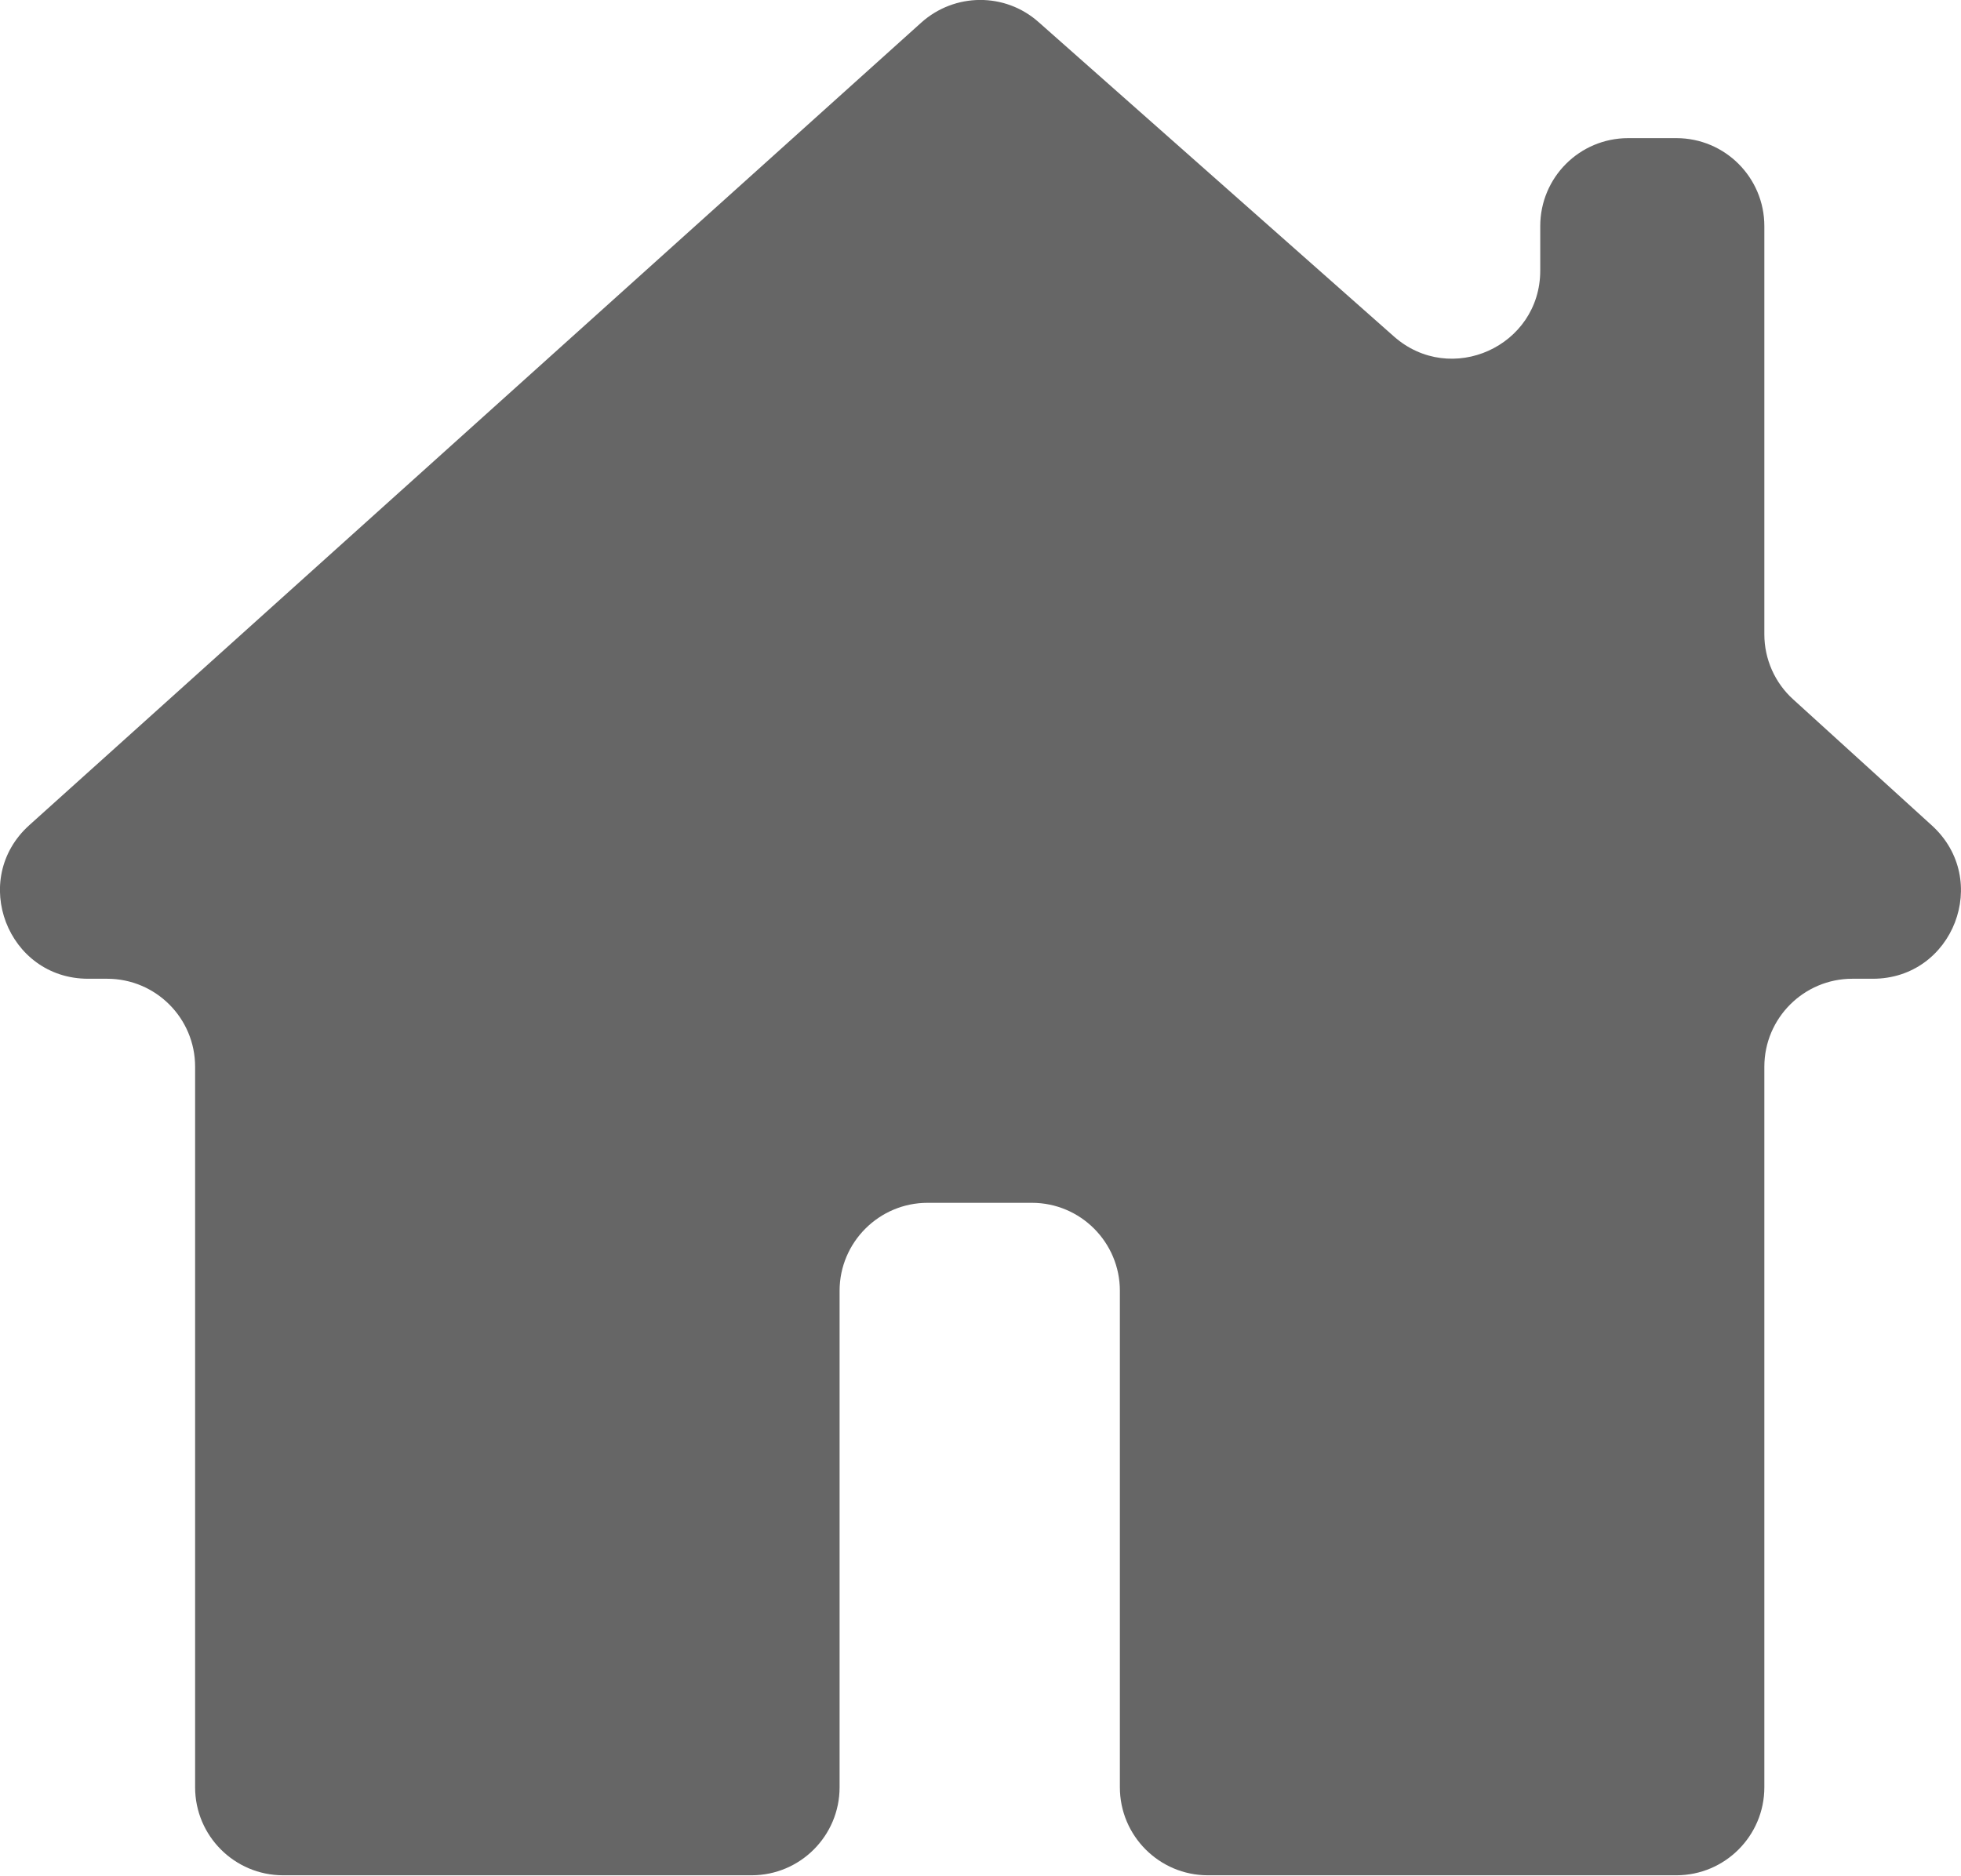
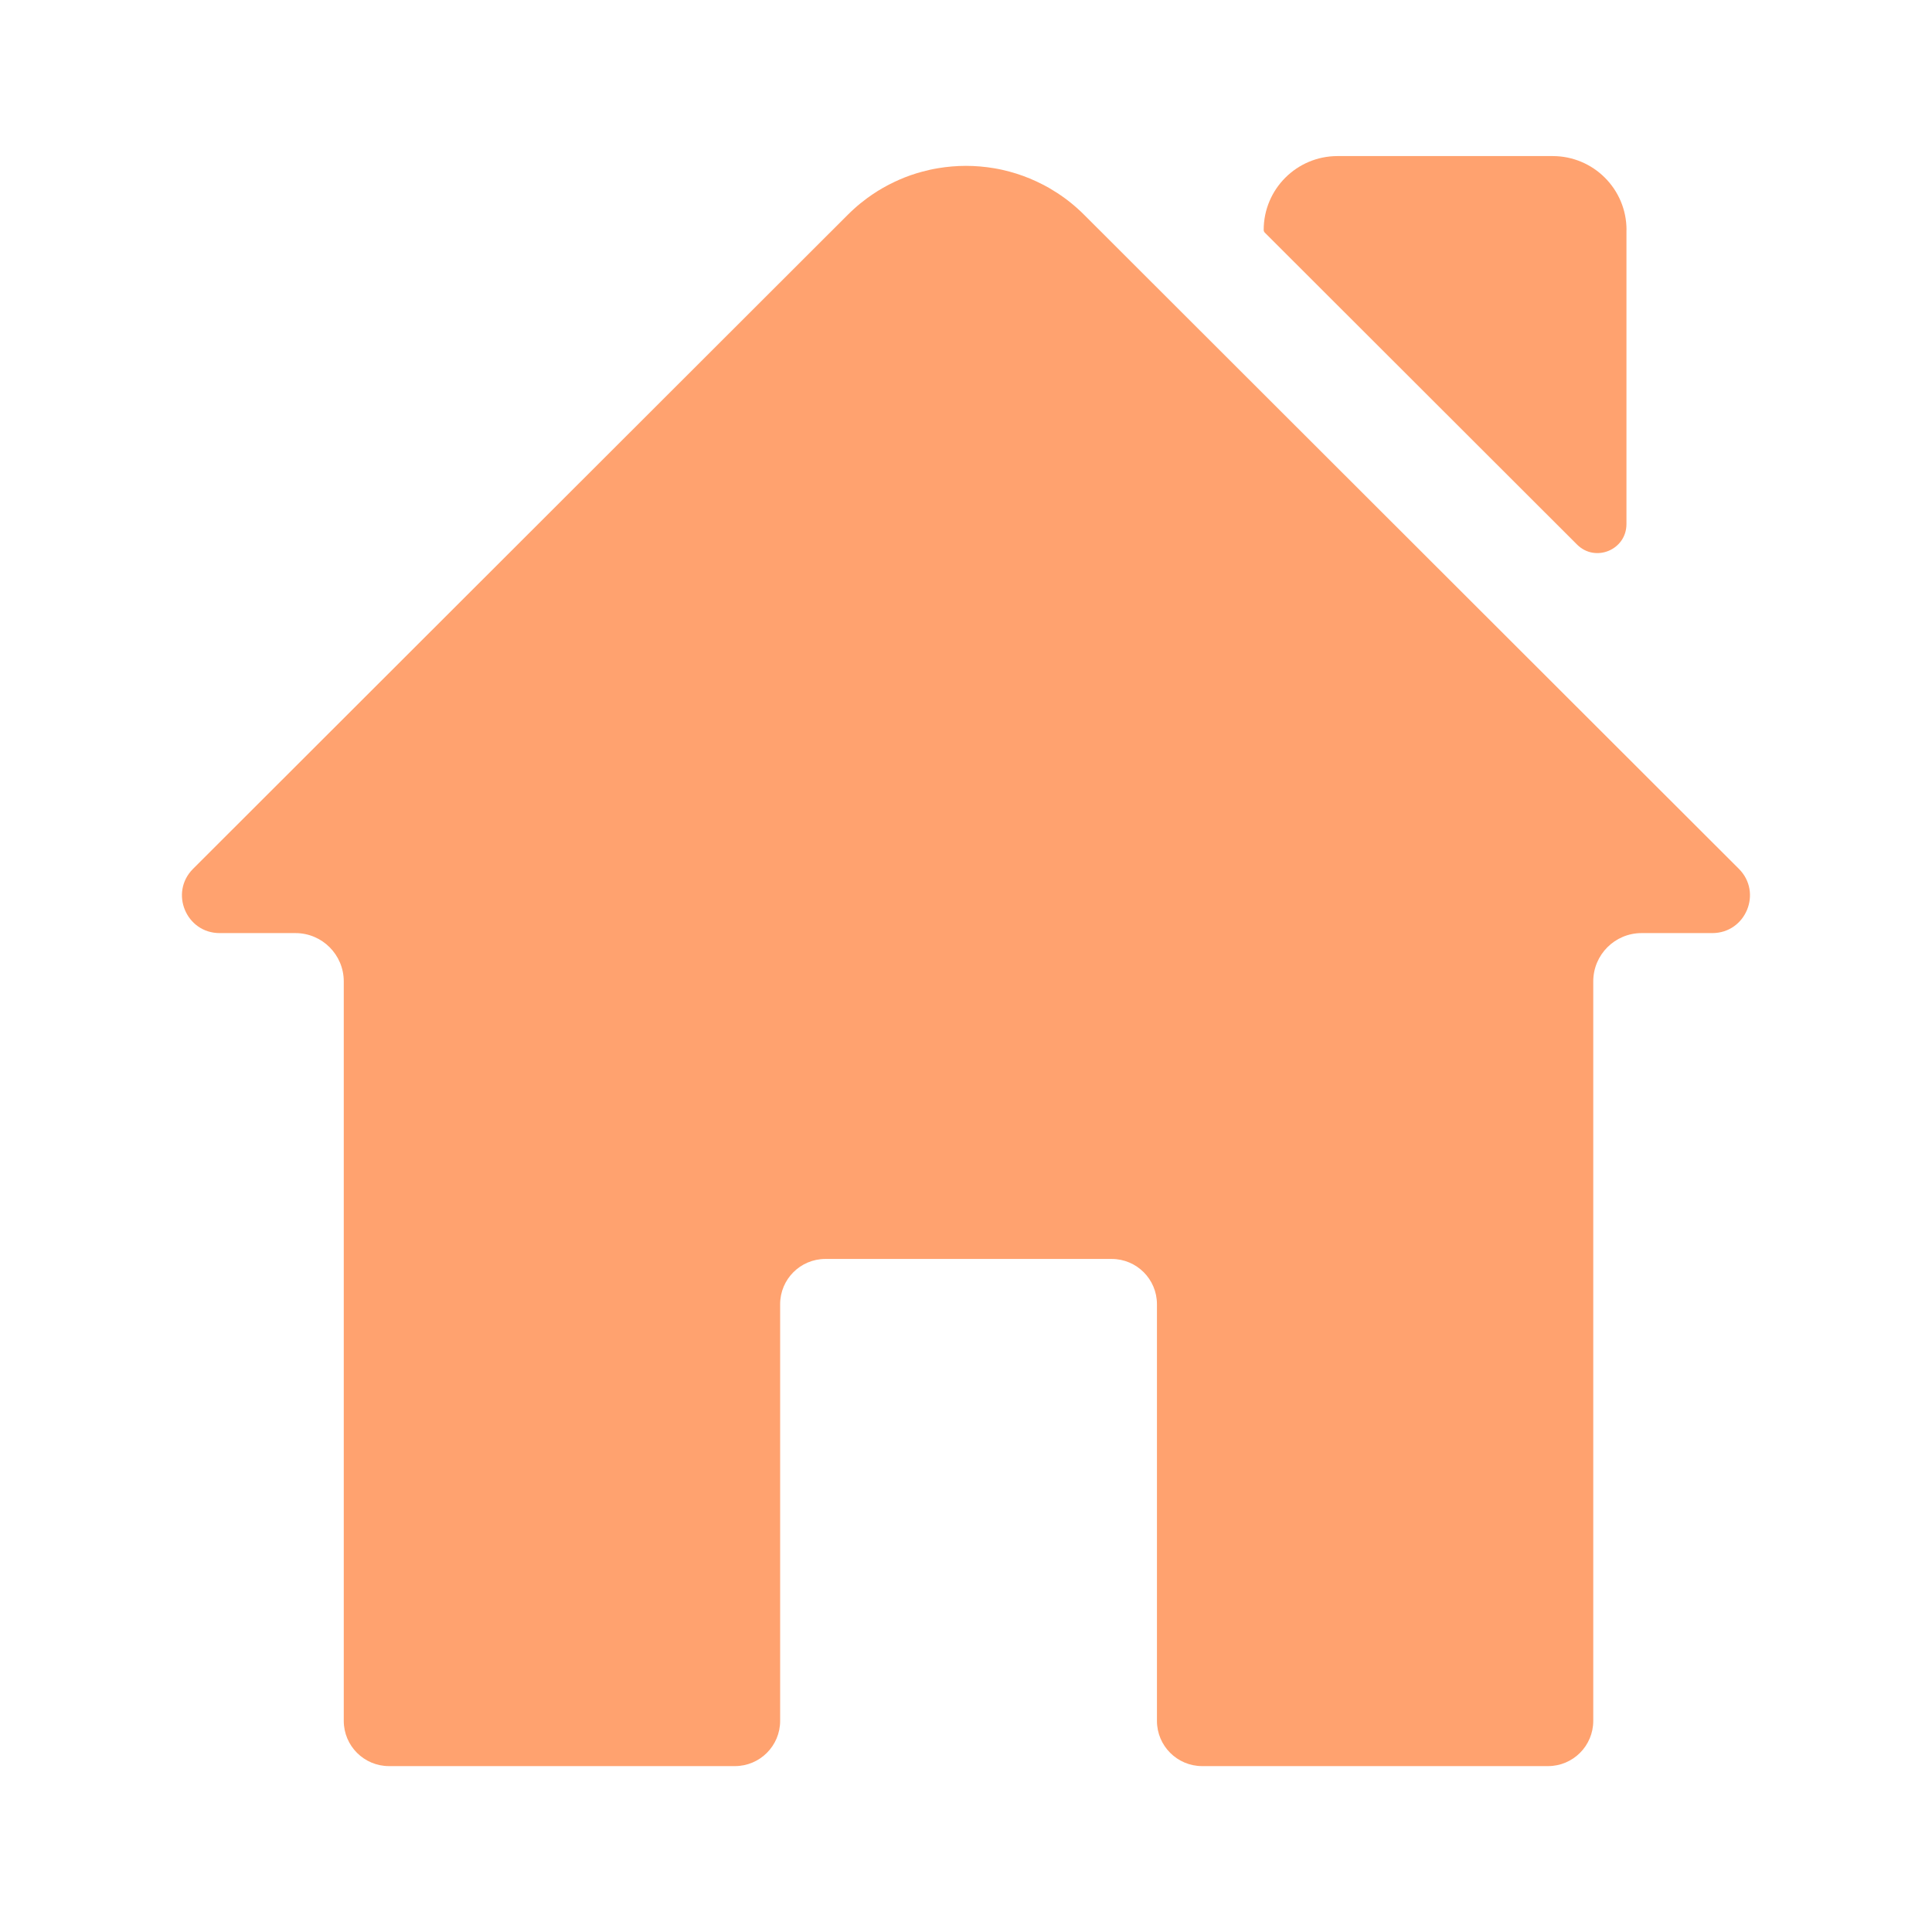
- <svg xmlns="http://www.w3.org/2000/svg" id="Layer_2" data-name="Layer 2" viewBox="0 0 152.87 146.21">
+ <svg xmlns="http://www.w3.org/2000/svg" id="Layer_1" data-name="Layer 1" viewBox="0 0 600 600">
  <defs>
    <style>
      .cls-1 {
-         fill: #666;
+         fill: #ffa26f;
      }
    </style>
  </defs>
-   <g id="Layer_1-2" data-name="Layer 1">
-     <path class="cls-1" d="M146,76.31h-1.6c-3.78,0-6.86,3.07-6.86,6.86v56.18c0,3.78-3.07,6.86-6.86,6.86h-36.52c-3.79,0-6.86-3.08-6.86-6.86v-38.71c0-3.78-3.07-6.86-6.86-6.86h-8.13c-3.78,0-6.86,3.08-6.86,6.86v38.71c0,3.78-3.07,6.86-6.86,6.86H22.07c-3.79,0-6.86-3.08-6.86-6.86v-56.18c0-3.79-3.07-6.86-6.86-6.86h-1.48c-6.29,0-9.26-7.76-4.59-11.97L71.82,1.76c2.6-2.33,6.53-2.36,9.14-.04l27.7,24.51c4.43,3.92,11.41,.78,11.41-5.14v-3.46c0-3.79,3.06-6.86,6.86-6.86h3.75c3.79,0,6.86,3.07,6.86,6.86v31.83c0,1.93,.82,3.78,2.25,5.07l10.81,9.83c4.65,4.23,1.67,11.95-4.6,11.95Z" />
-   </g>
+   <path class="cls-1" d="M505.11,71.4v91.36c0,8.01-9.68,12.02-15.34,6.36l-96.97-96.87c-.23-.23-.35-.53-.35-.85h0c0-12.66,10.26-22.93,22.93-22.93h66.82c12.66,0,22.93,10.26,22.93,22.93Z" />
+   <path class="cls-1" d="M531.78,289.78h-21.98c-8.28,0-15,6.71-15,15v229.65c0,7.76-6.29,14.05-14.05,14.05h-107.4c-7.76,0-14.05-6.29-14.05-14.05v-129.4c0-7.76-6.29-14.05-14.05-14.05h-88.92c-7.76,0-14.05,6.29-14.05,14.05v129.4c0,7.76-6.29,14.05-14.05,14.05H120.81c-7.76,0-14.05-6.29-14.05-14.05v-229.65c0-8.28-6.71-15-15-15h-23.54c-10.42,0-15.64-12.6-8.26-19.96L263.29,66.7c.64-.64,1.28-1.25,1.94-1.84,.66-.6,1.32-1.17,2-1.72,.68-.55,1.38-1.09,2.07-1.6,1.05-.77,2.13-1.5,3.21-2.18t.01-.01c.97-.6,1.95-1.16,2.94-1.69,.26-.14,.51-.28,.78-.41,1.01-.51,2.02-1,3.05-1.45,2.33-1.02,4.71-1.85,7.13-2.49,.81-.22,1.62-.41,2.43-.6,.81-.17,1.63-.34,2.45-.47,2.87-.48,5.78-.73,8.69-.73s5.81,.25,8.69,.73c.82,.13,1.63,.3,2.45,.47,.81,.18,1.62,.38,2.43,.6,2.82,.76,5.59,1.77,8.28,3.02,.76,.35,1.52,.73,2.28,1.12,.56,.3,1.13,.61,1.68,.92,1.66,.97,3.29,2.01,4.87,3.17,.7,.51,1.4,1.05,2.07,1.6,.68,.55,1.34,1.13,2,1.72,.66,.59,1.3,1.2,1.94,1.84l22.01,21.99,73.91,73.83,107.42,107.3c7.37,7.36,2.16,19.96-8.26,19.96Z" />
</svg>
